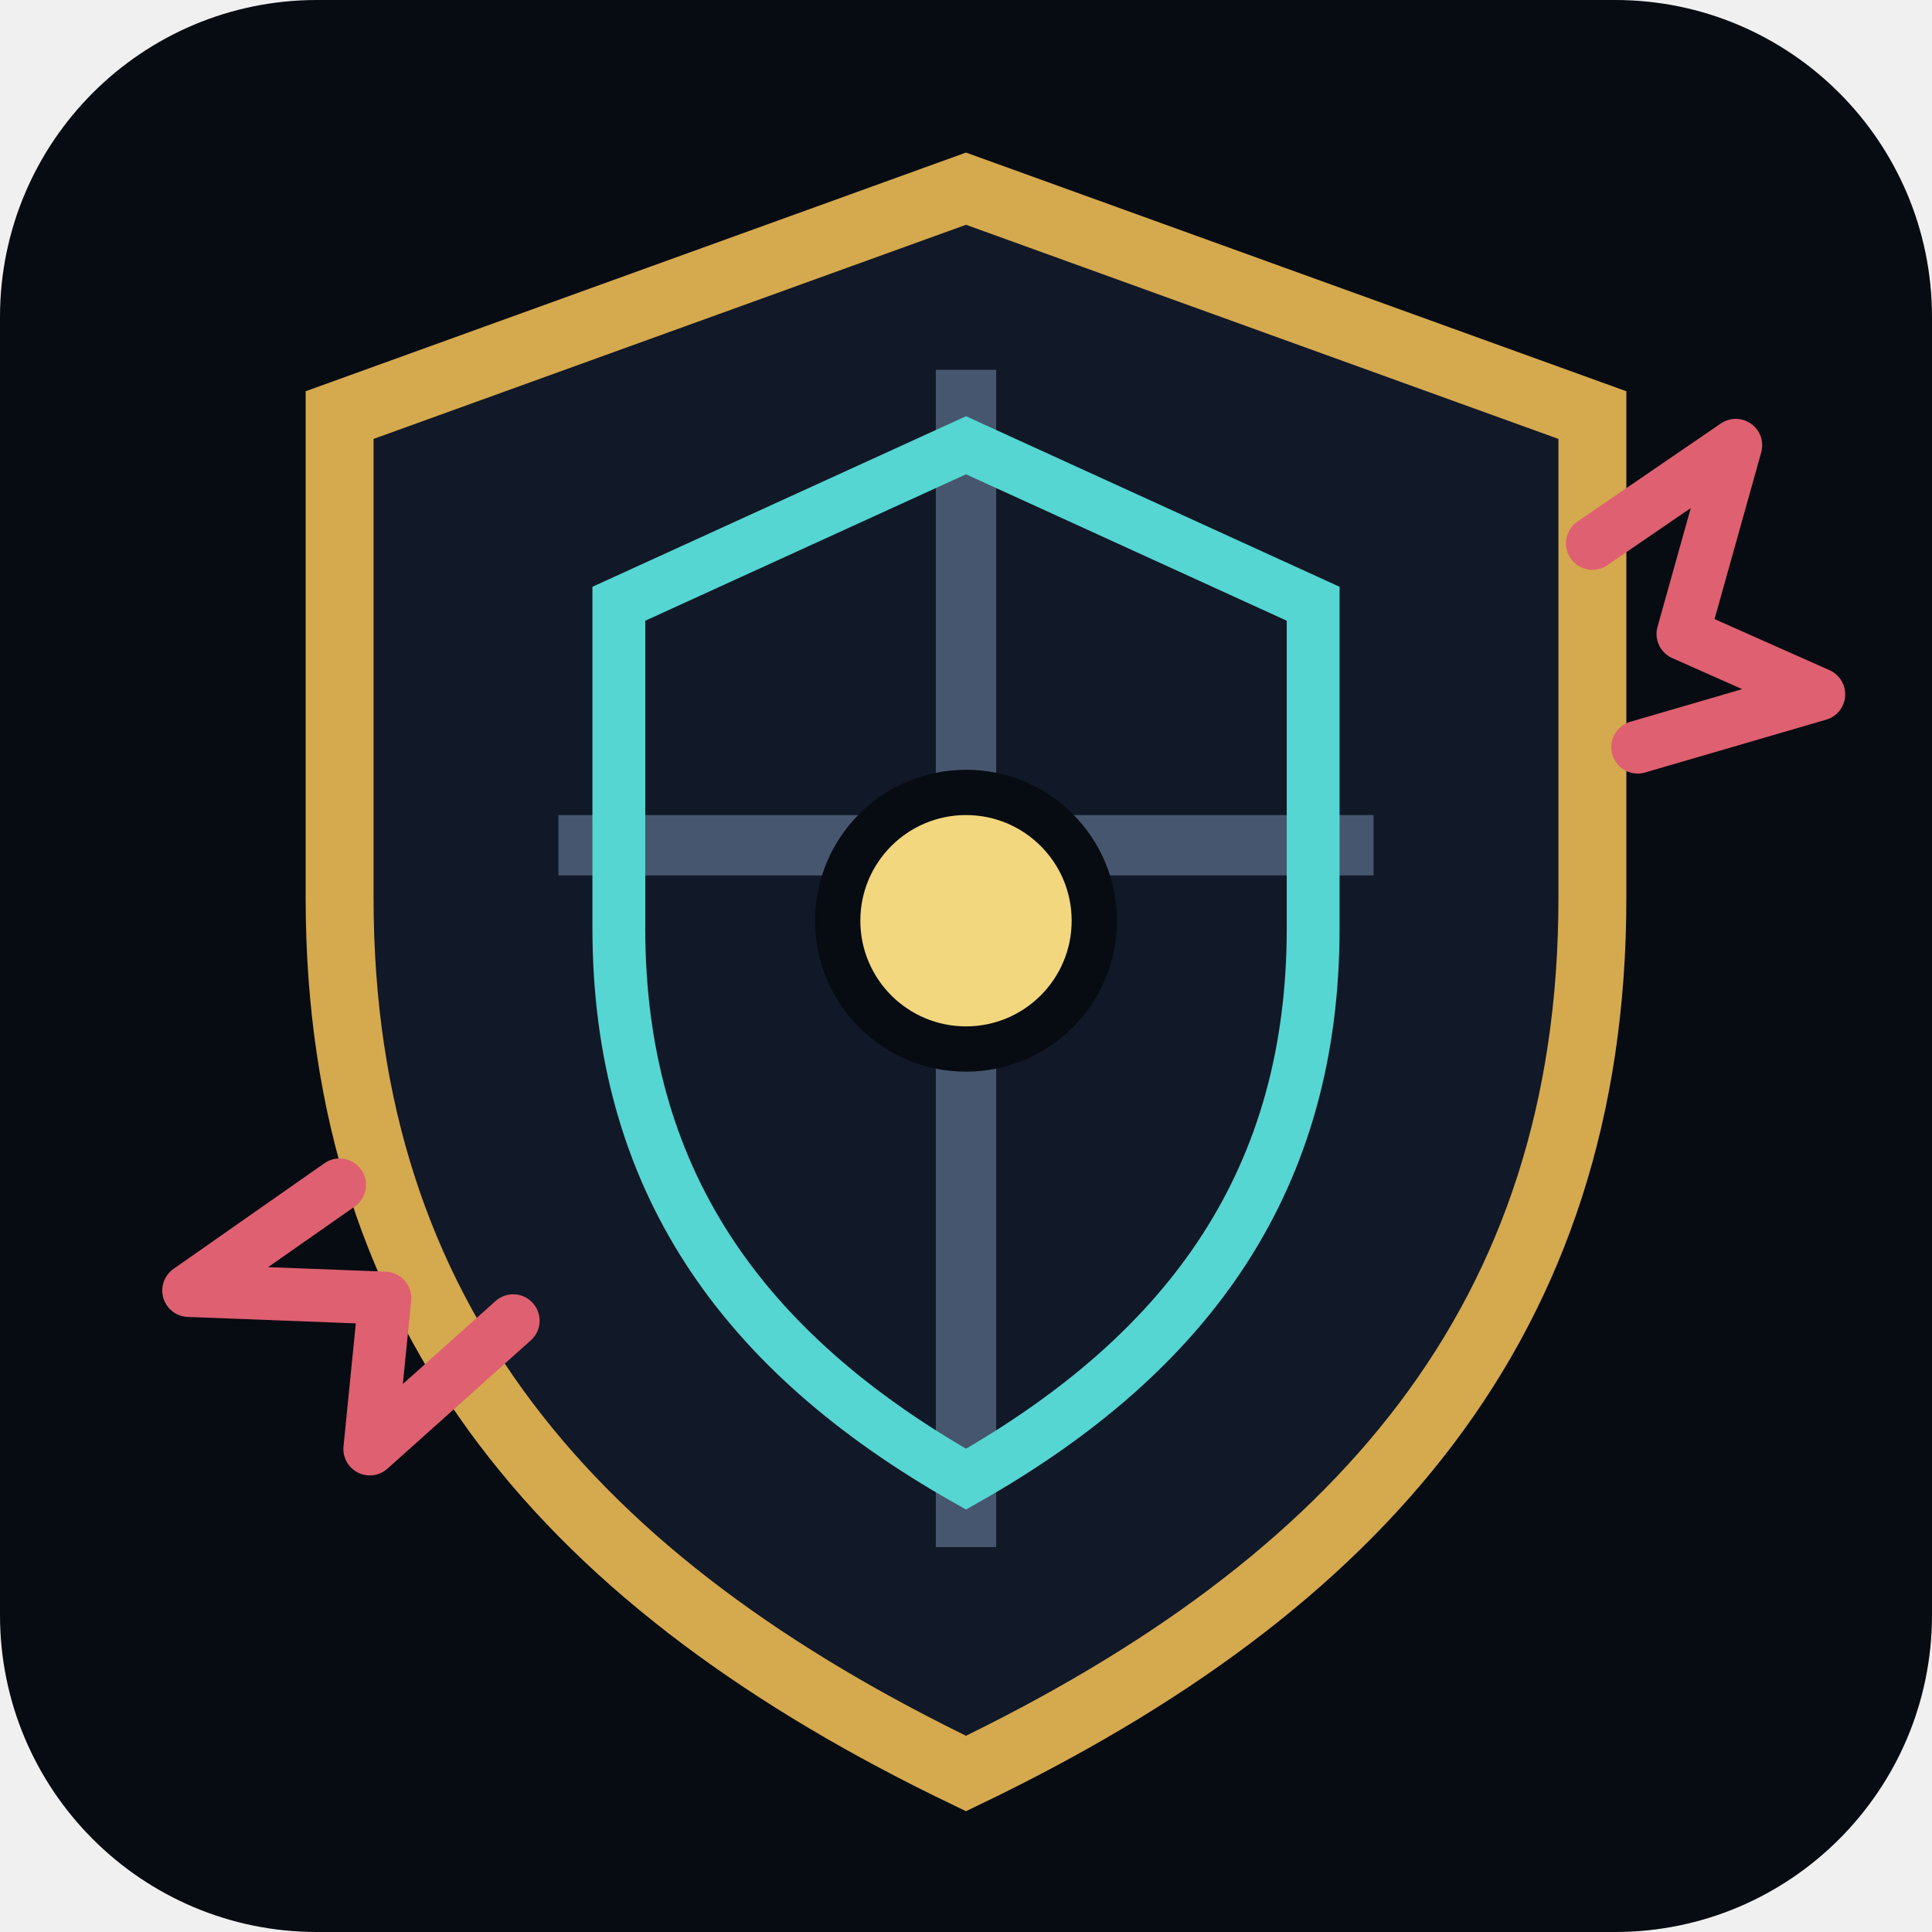
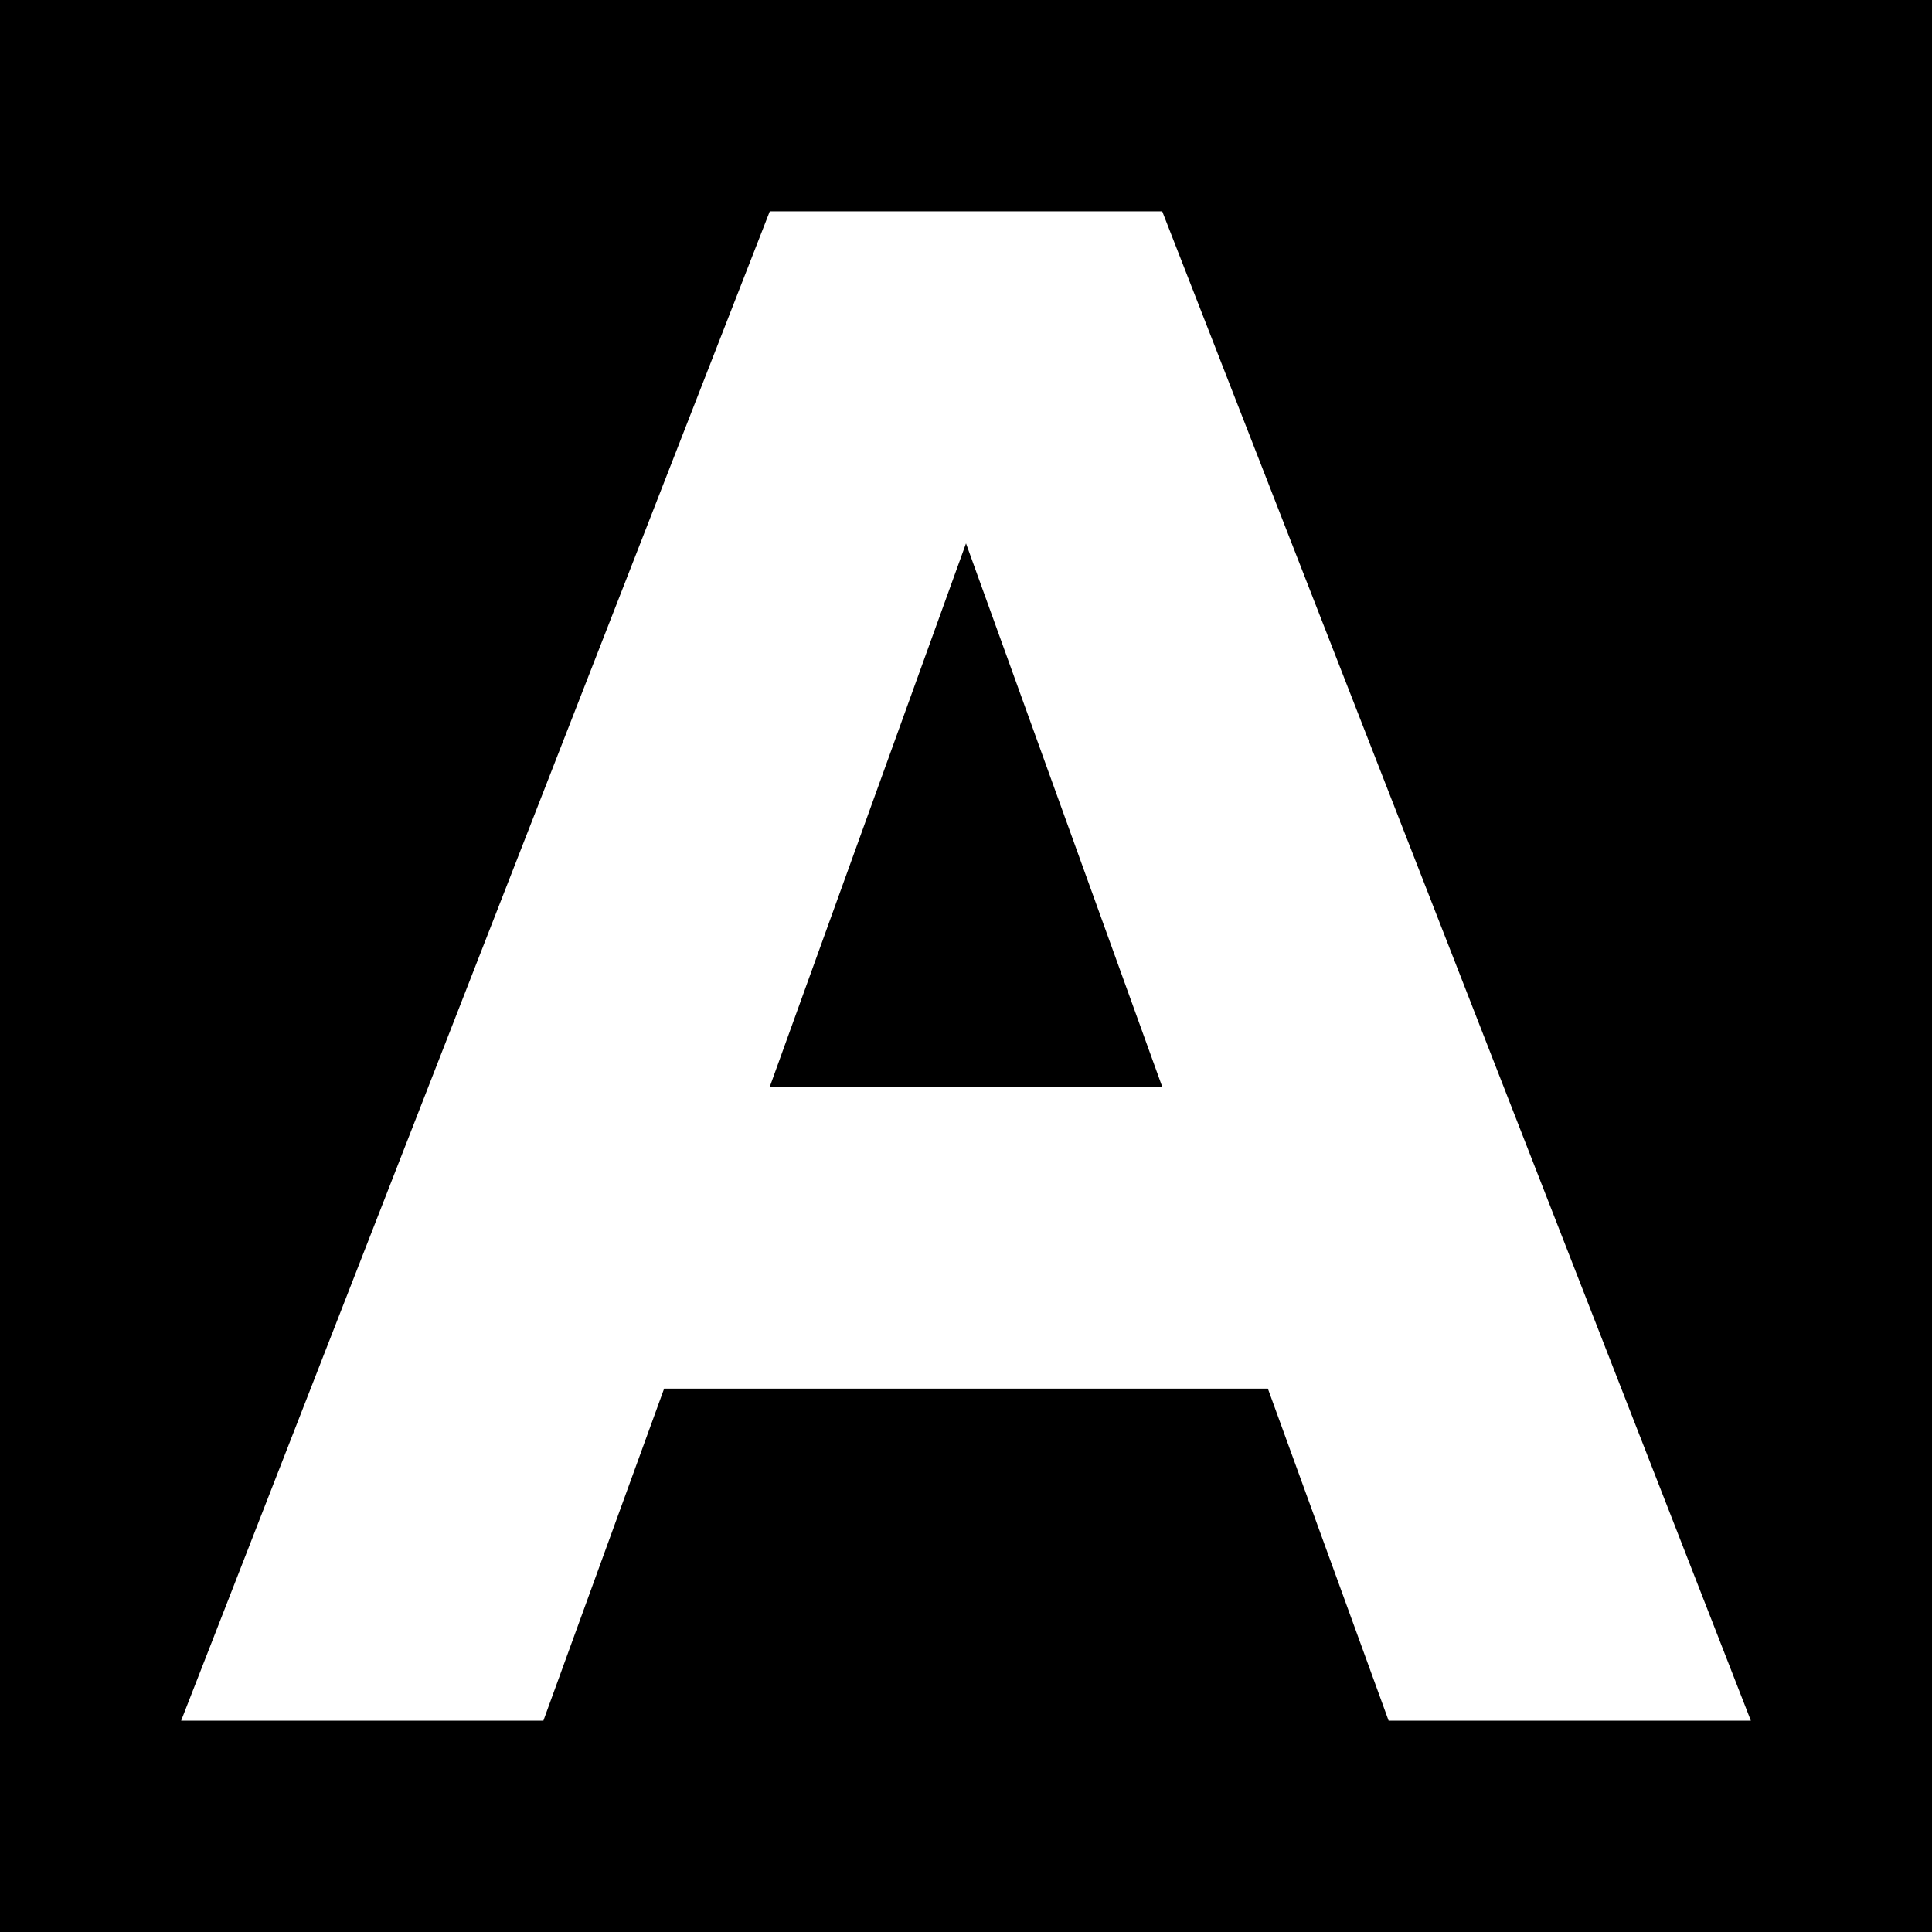
<svg xmlns="http://www.w3.org/2000/svg" width="256" height="256" viewBox="0 0 256 256">
-   <rect width="256" height="256" rx="42" fill="#070b12" />
-   <path d="M128 25 211 55v64c0 56-31 91-83 116-52-25-83-60-83-116V55Z" fill="#111827" stroke="#d5a94e" stroke-width="9" />
-   <path d="M128 49v156M74 112h108" stroke="#46566e" stroke-width="8" />
-   <path d="M128 59 174 80v43c0 33-16 56-46 73-30-17-46-40-46-73V80Z" fill="none" stroke="#55d6d2" stroke-width="7" />
-   <circle cx="128" cy="122" r="17" fill="#f2d77e" stroke="#070b12" stroke-width="6" />
-   <path d="m211 72 19-13-7 25 18 8-24 7M45 157l-20 14 26 1-2 20 19-17" fill="none" stroke="#df6070" stroke-width="7" stroke-linecap="round" stroke-linejoin="round" />
+   <rect width="256" height="256" fill="#000000" />
+   <path d="M24 228 102 28h52l78 200h-48l-16-44H88l-16 44Zm78-84h52l-26-72Z" fill="#ffffff" fill-rule="evenodd" />
</svg>
